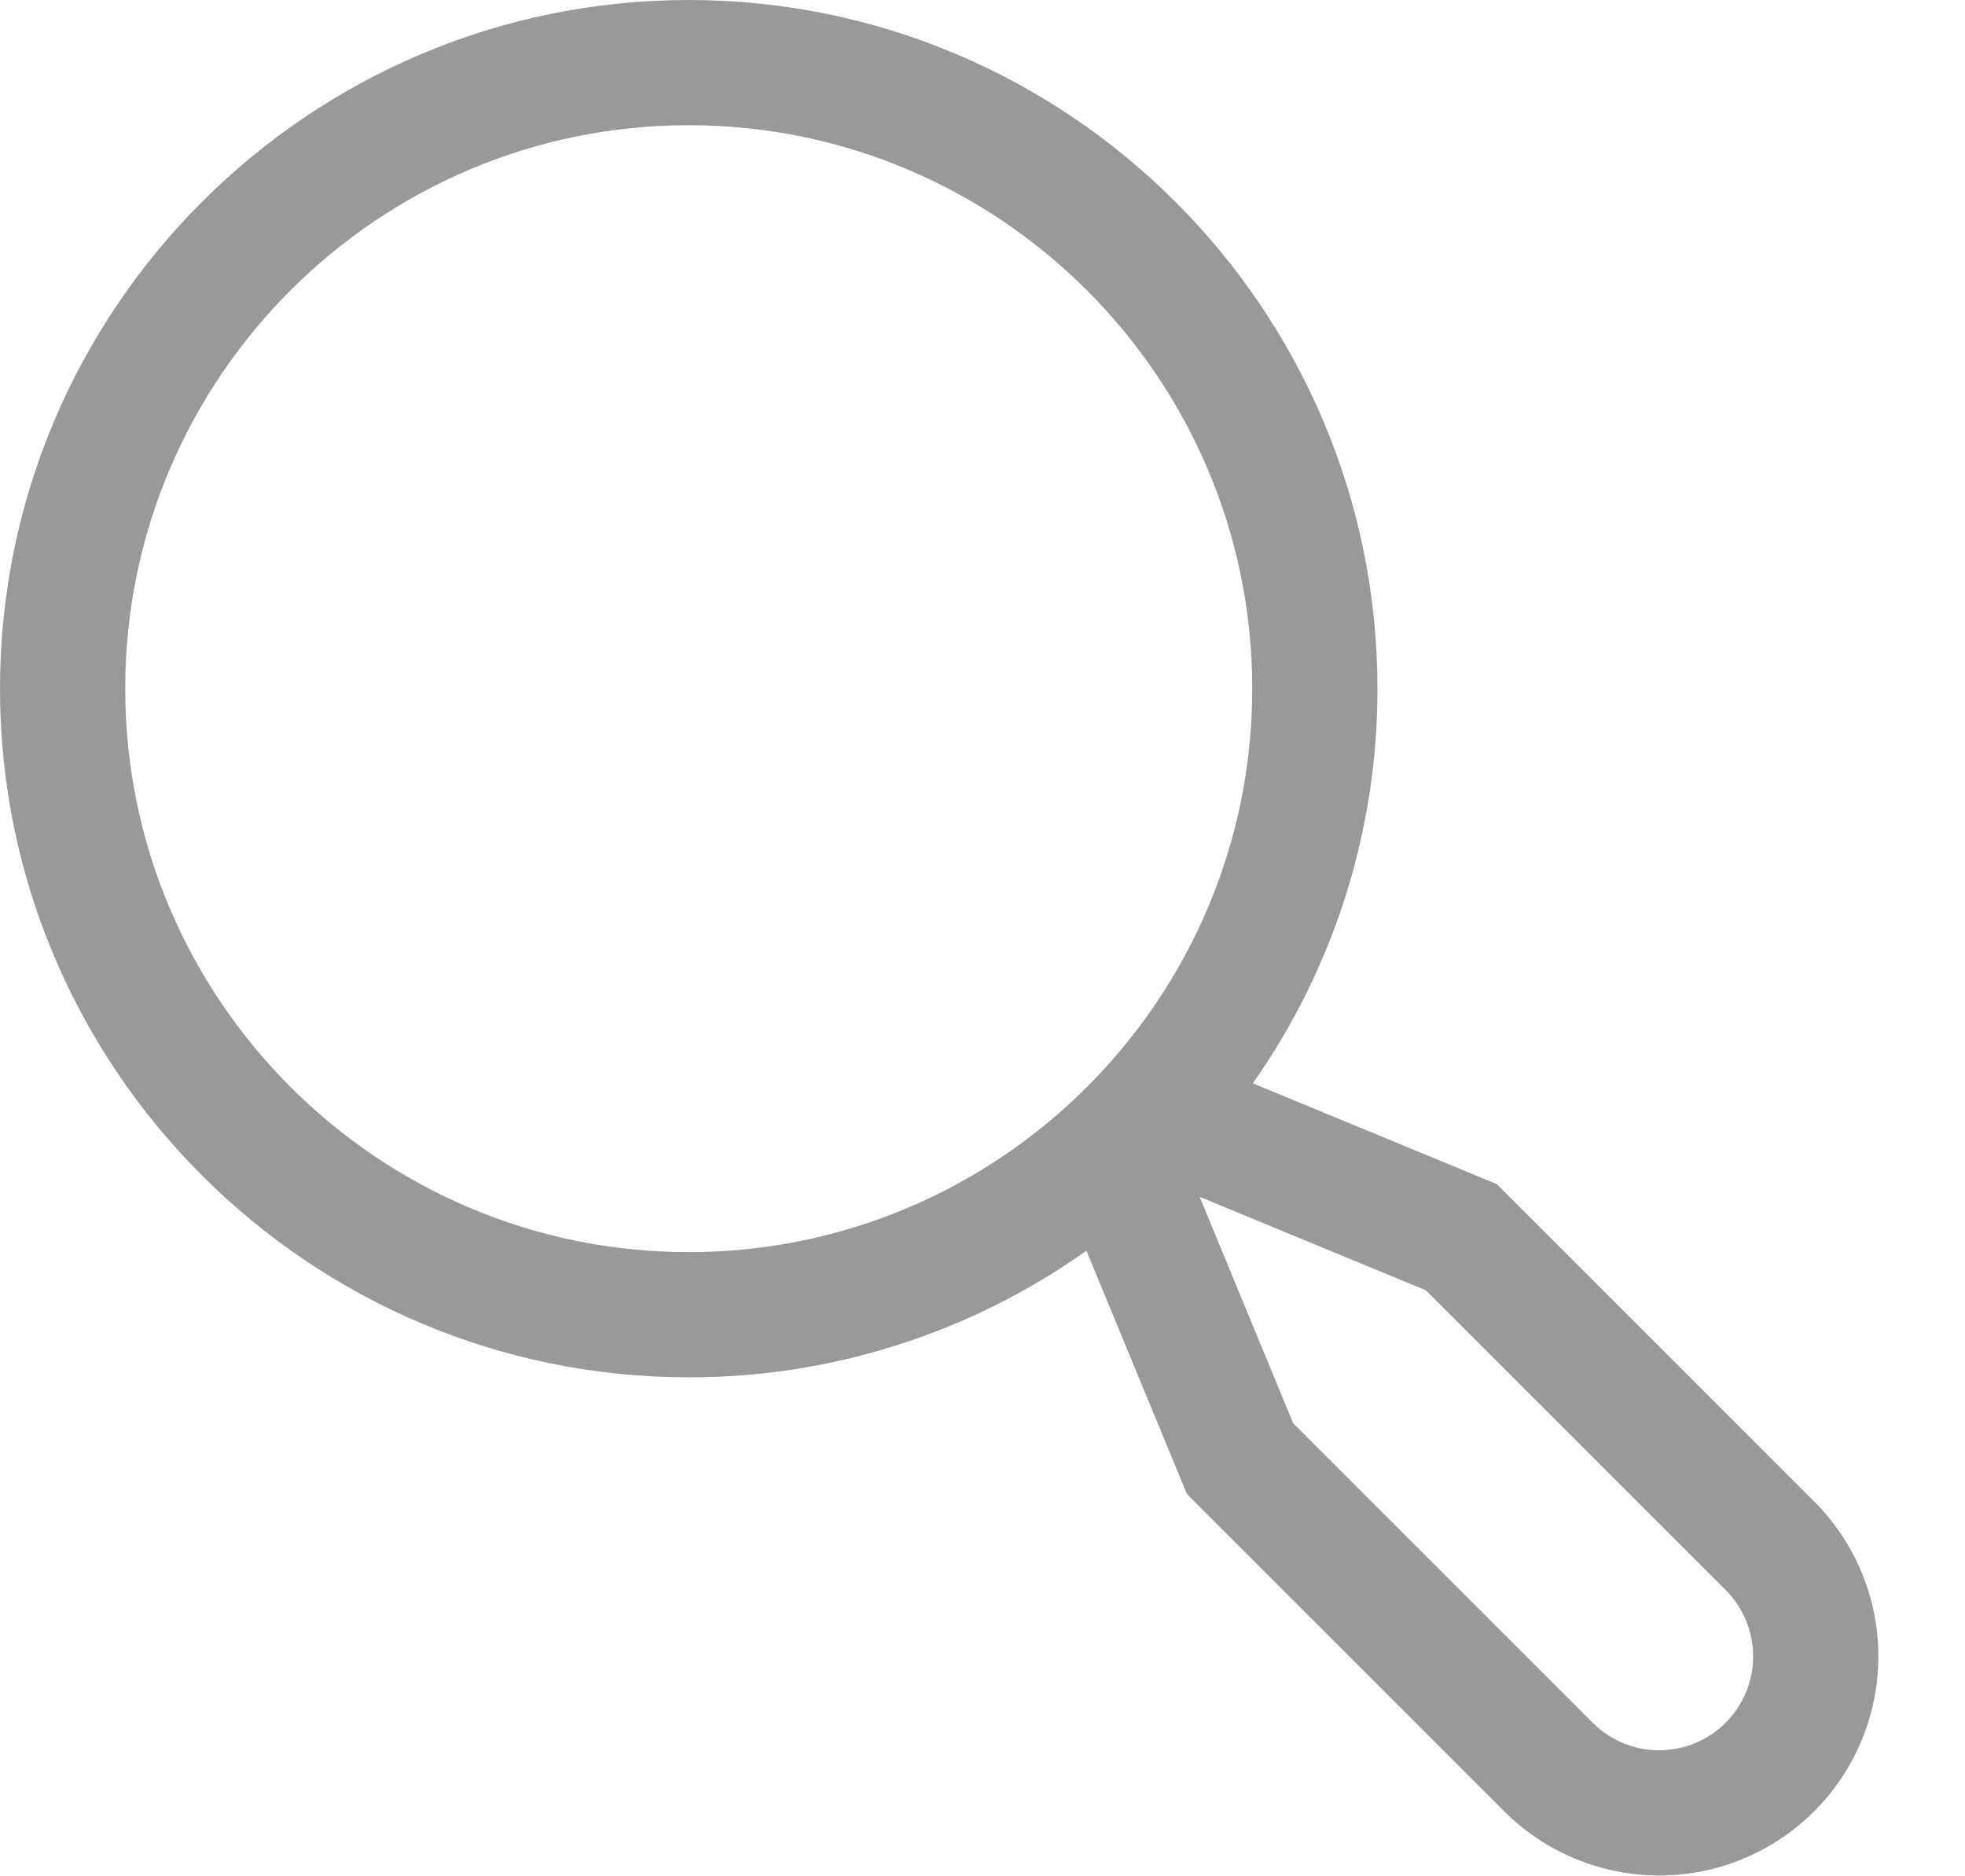
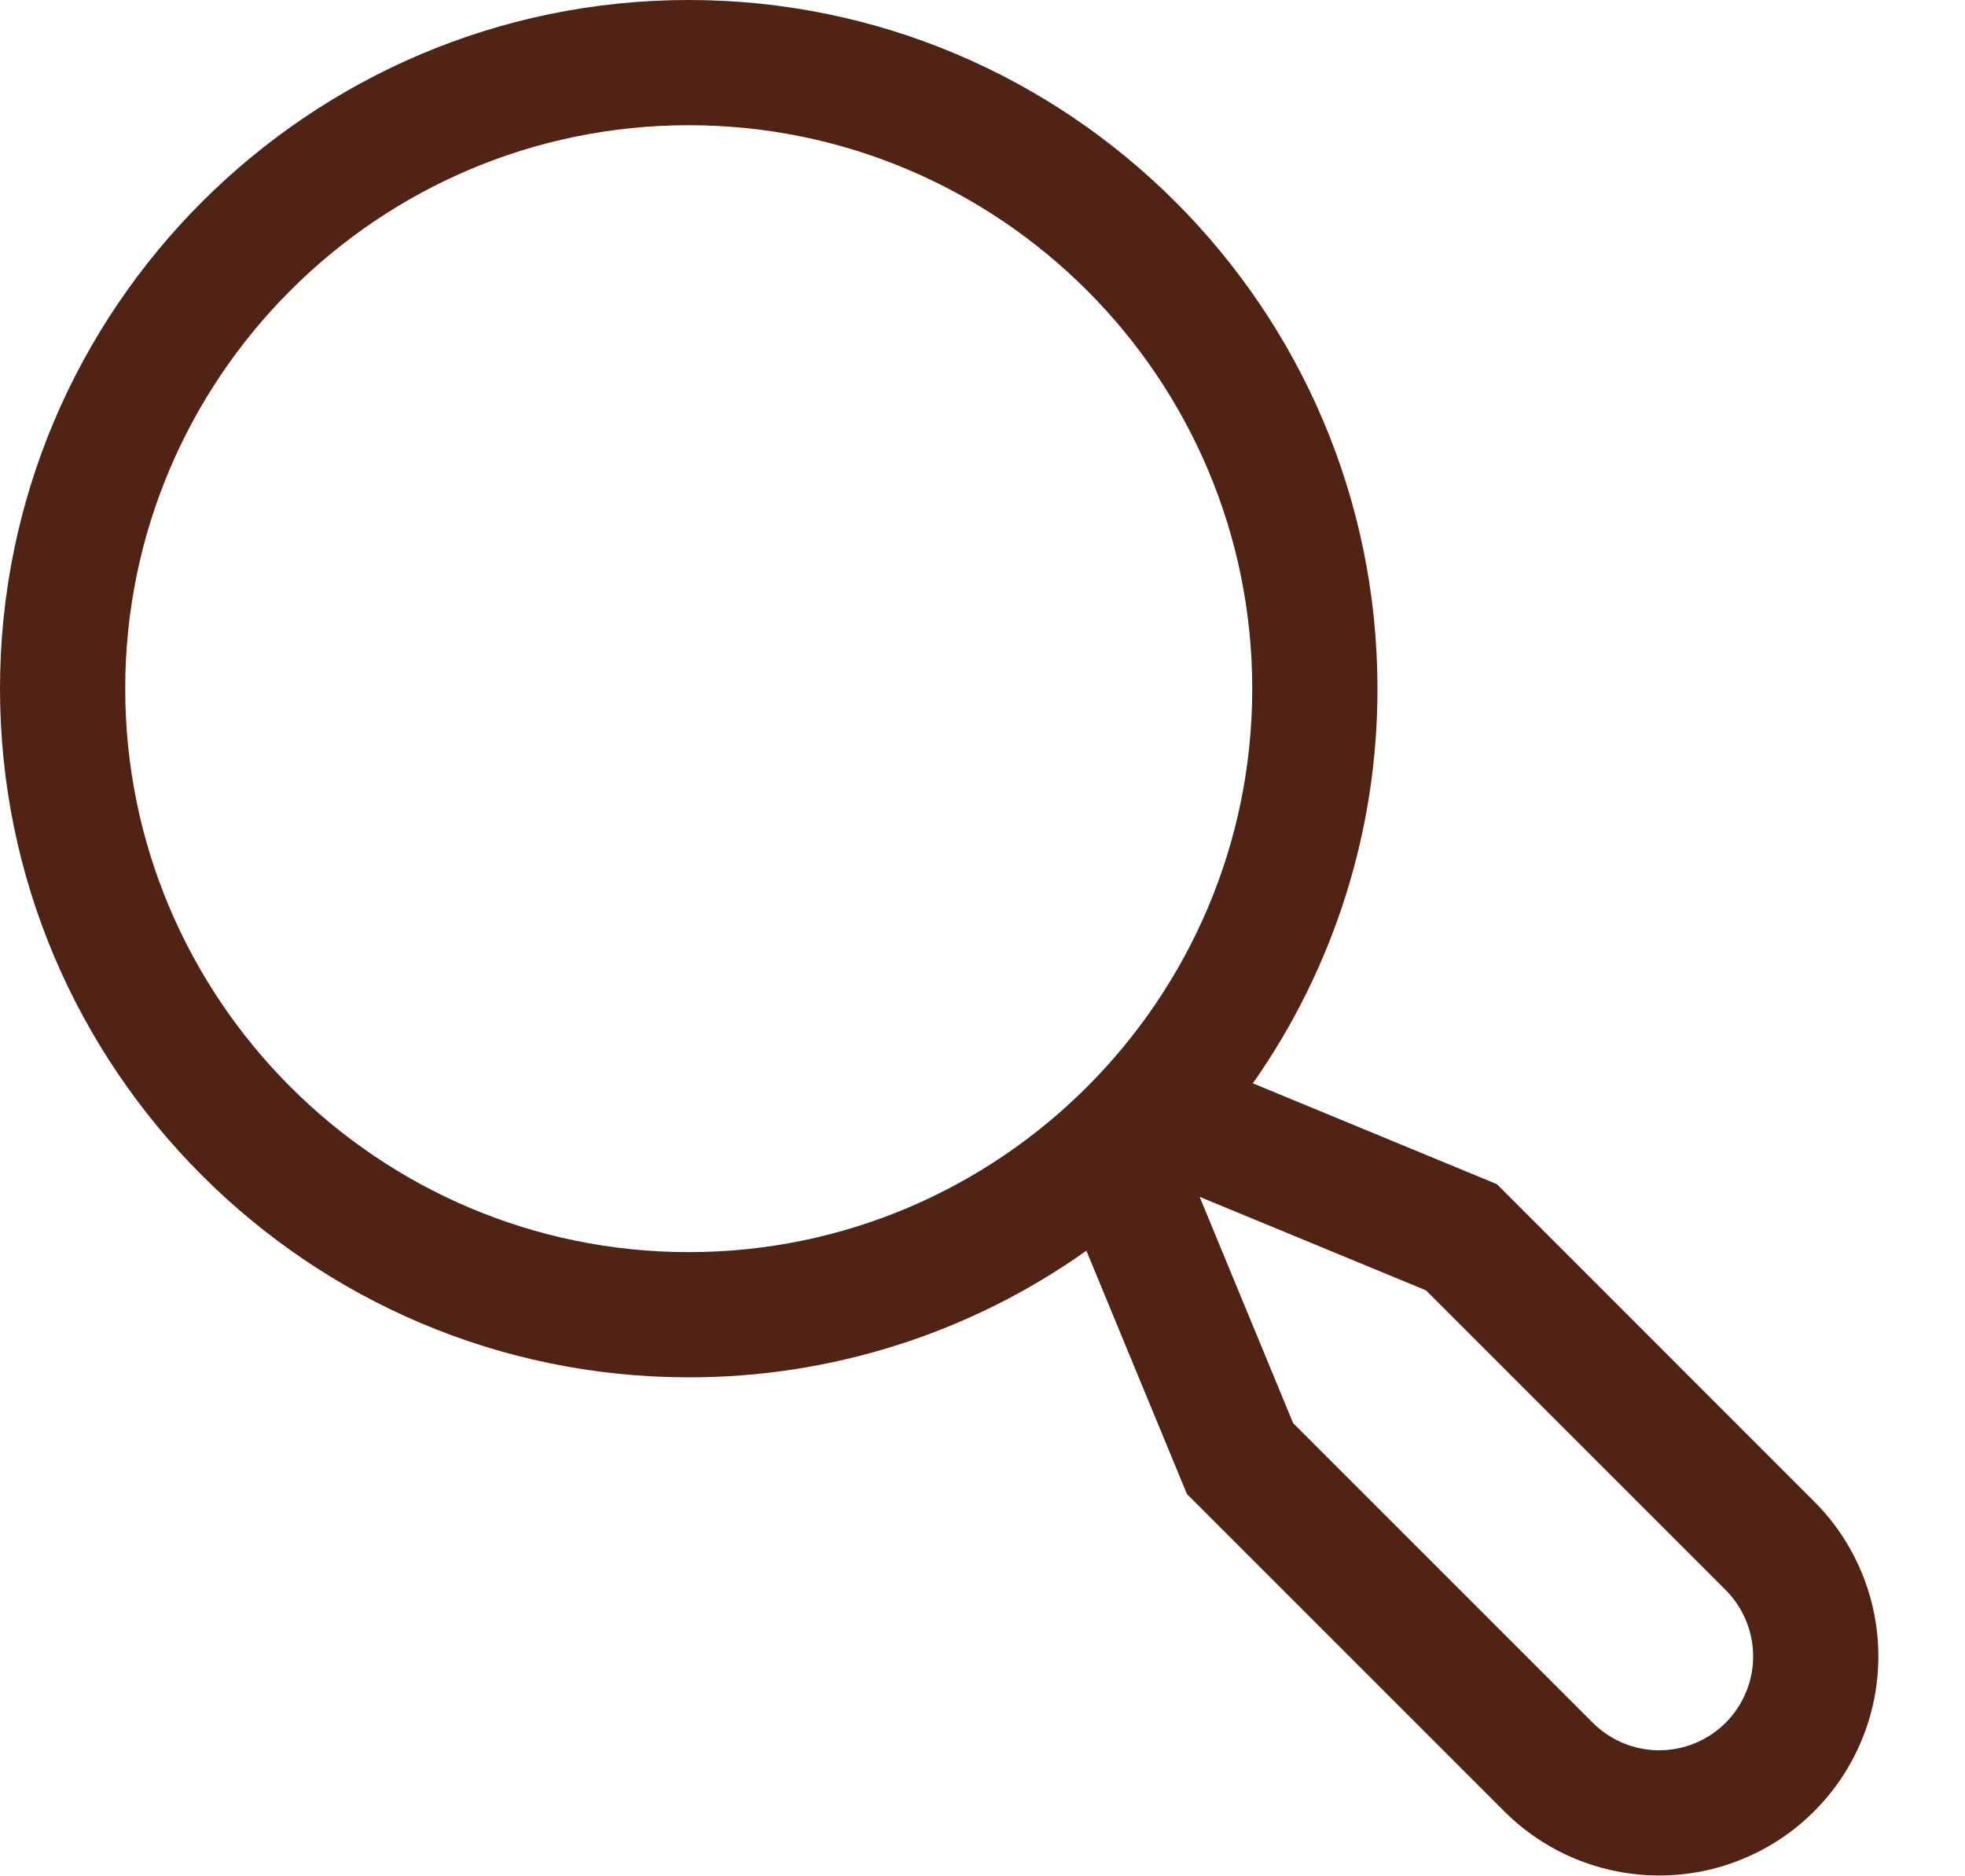
- <svg xmlns="http://www.w3.org/2000/svg" width="22" height="21" viewBox="0 0 22 21" fill="none">
-   <path d="M20.311 16.812L16.759 13.259L14.027 12.13C14.936 10.836 15.424 9.293 15.422 7.711C15.422 3.459 11.963 0 7.711 0C3.459 0 0 3.459 0 7.711C0 11.963 3.459 15.422 7.711 15.422C9.306 15.424 10.863 14.928 12.163 14.004L13.289 16.729L16.841 20.281C17.069 20.509 17.34 20.69 17.637 20.813C17.935 20.936 18.254 21 18.576 21C18.899 21 19.218 20.937 19.515 20.813C19.813 20.69 20.084 20.509 20.311 20.281C20.539 20.054 20.72 19.783 20.843 19.485C20.967 19.188 21.03 18.869 21.03 18.547C21.03 18.224 20.967 17.905 20.843 17.608C20.72 17.31 20.539 17.039 20.311 16.812ZM1.402 7.711C1.402 4.232 4.232 1.402 7.711 1.402C11.19 1.402 14.02 4.232 14.02 7.711C14.02 11.19 11.19 14.02 7.711 14.02C4.232 14.02 1.402 11.19 1.402 7.711ZM19.32 19.29C19.123 19.487 18.855 19.598 18.576 19.598C18.298 19.598 18.03 19.487 17.833 19.29L14.478 15.935L13.431 13.401L15.965 14.448L19.32 17.803C19.517 18 19.628 18.268 19.628 18.547C19.628 18.825 19.517 19.093 19.32 19.29Z" fill="black" fill-opacity="0.4" />
+ <svg xmlns="http://www.w3.org/2000/svg" width="22" height="21" viewBox="0 0 22 21" fill="#502314">
+   <path d="M20.311 16.812L16.759 13.259L14.027 12.13C14.936 10.836 15.424 9.293 15.422 7.711C15.422 3.459 11.963 0 7.711 0C3.459 0 0 3.459 0 7.711C0 11.963 3.459 15.422 7.711 15.422C9.306 15.424 10.863 14.928 12.163 14.004L13.289 16.729L16.841 20.281C17.069 20.509 17.34 20.69 17.637 20.813C17.935 20.936 18.254 21 18.576 21C18.899 21 19.218 20.937 19.515 20.813C19.813 20.69 20.084 20.509 20.311 20.281C20.539 20.054 20.72 19.783 20.843 19.485C20.967 19.188 21.03 18.869 21.03 18.547C21.03 18.224 20.967 17.905 20.843 17.608C20.72 17.31 20.539 17.039 20.311 16.812ZM1.402 7.711C1.402 4.232 4.232 1.402 7.711 1.402C11.19 1.402 14.02 4.232 14.02 7.711C14.02 11.19 11.19 14.02 7.711 14.02C4.232 14.02 1.402 11.19 1.402 7.711ZM19.32 19.29C19.123 19.487 18.855 19.598 18.576 19.598C18.298 19.598 18.03 19.487 17.833 19.29L14.478 15.935L13.431 13.401L15.965 14.448L19.32 17.803C19.517 18 19.628 18.268 19.628 18.547C19.628 18.825 19.517 19.093 19.32 19.29Z" fill="#502314" fill-opacity="1" />
</svg>
